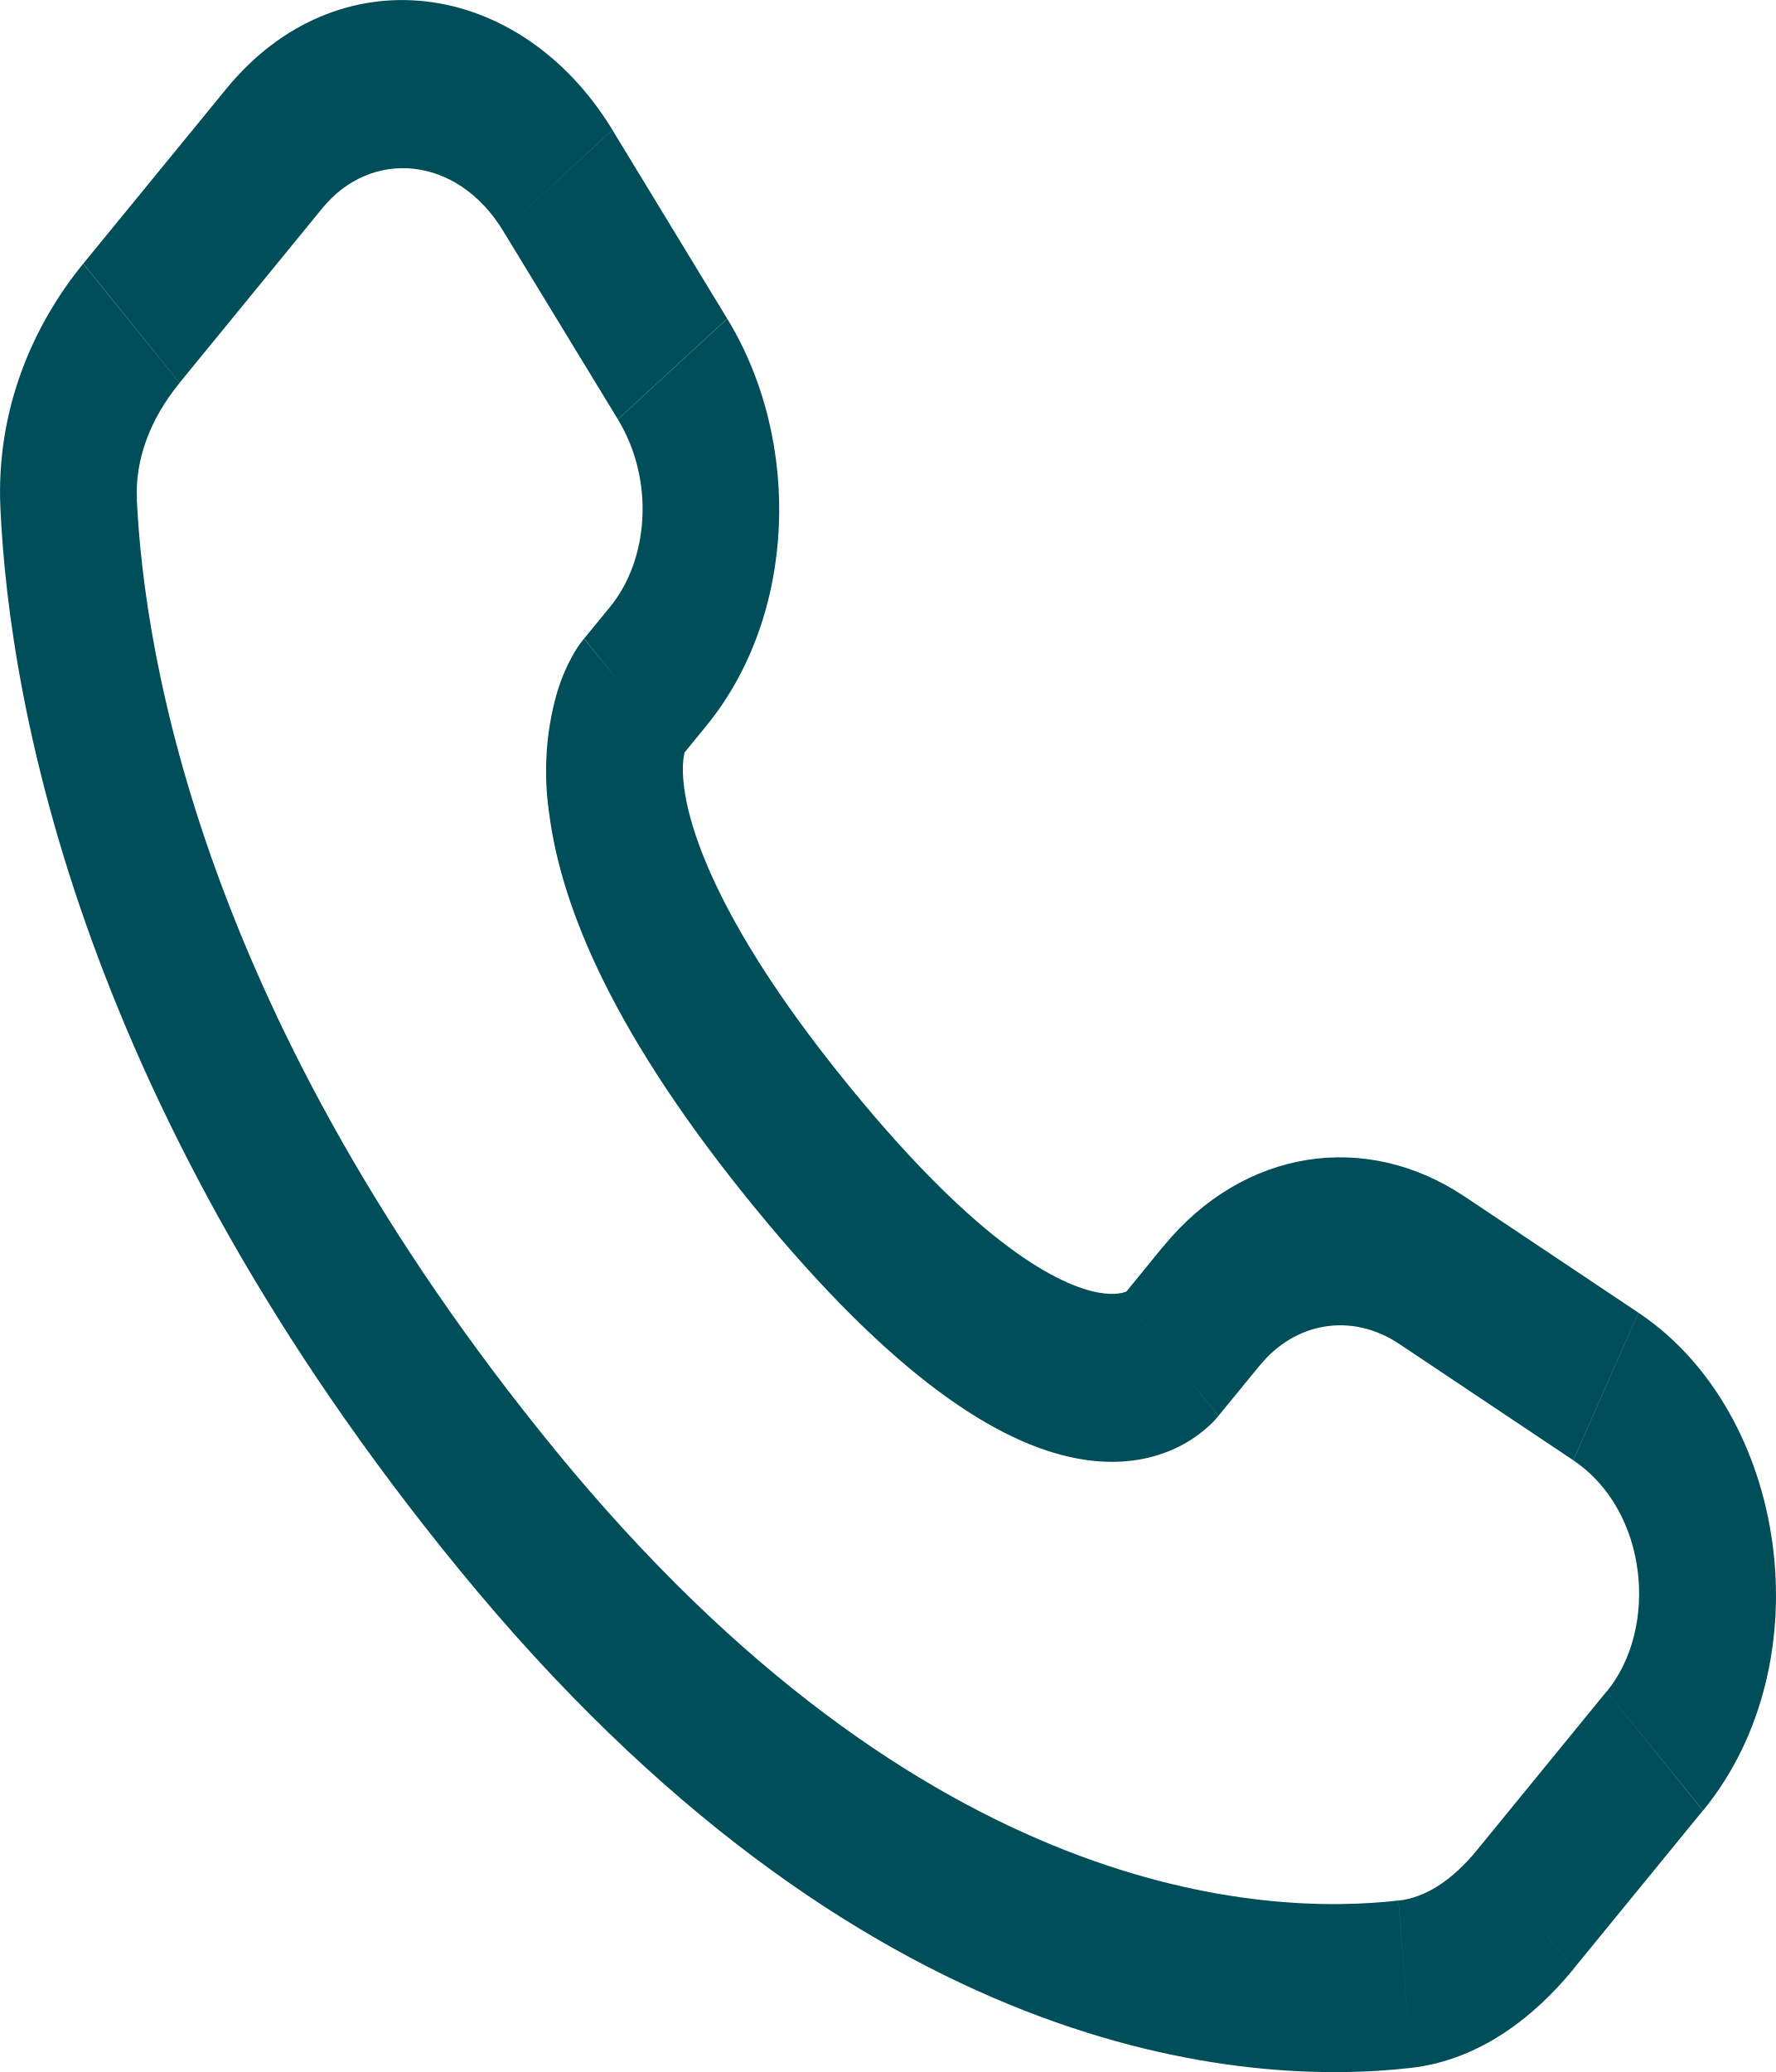
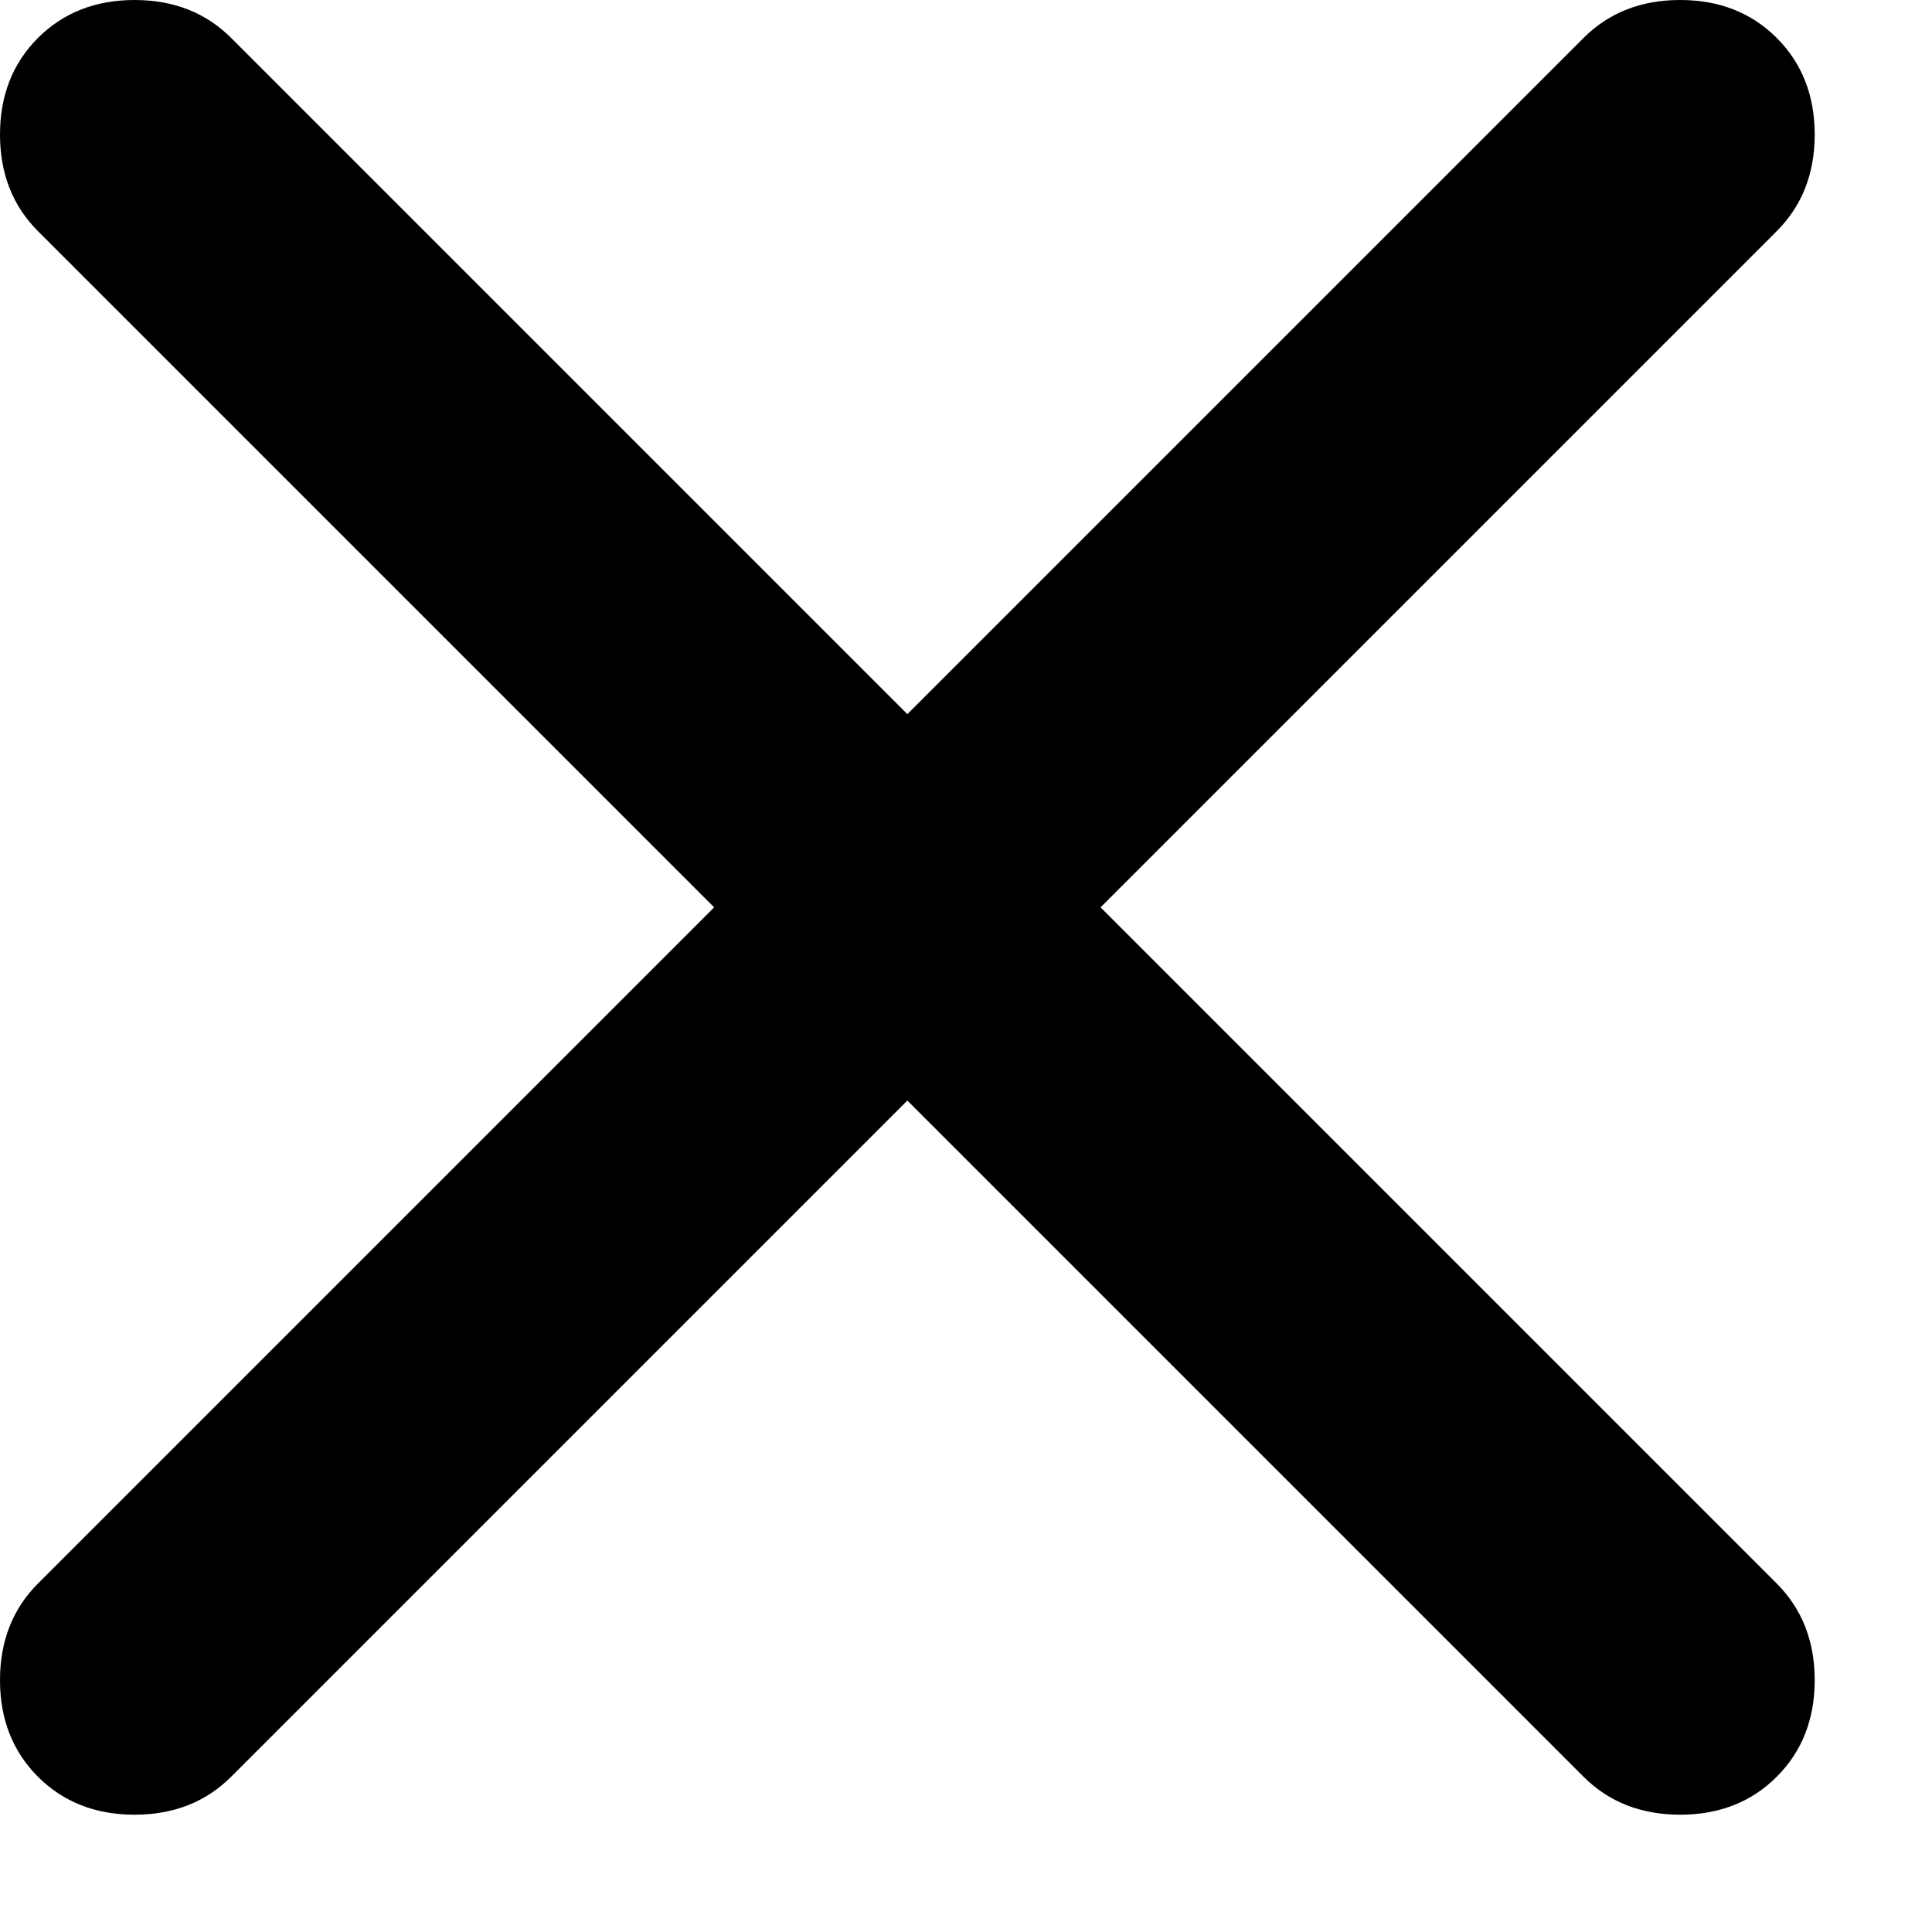
- <svg xmlns="http://www.w3.org/2000/svg" width="30" height="35" viewBox="0 0 30 35" fill="none">
-   <path d="M20.583 23.917L21.285 23.06L19.656 21.047L18.957 21.904L20.583 23.917ZM23.637 22.701L26.577 24.666L27.677 22.173L24.738 20.209L23.637 22.701ZM27.141 28.571L24.957 31.244L26.583 33.256L28.767 30.584L27.141 28.571ZM23.625 32.103C21.394 32.361 15.625 32.132 9.377 24.492L7.749 26.503C14.567 34.841 21.057 35.25 23.84 34.93L23.625 32.103ZM9.377 24.492C3.422 17.208 2.434 11.084 2.311 8.426L0.007 8.587C0.161 11.931 1.384 18.72 7.749 26.503L9.377 24.492ZM11.492 12.8L11.933 12.259L10.309 10.248L9.867 10.787L11.492 12.8ZM12.284 5.382L10.346 2.196L8.498 3.898L10.437 7.082L12.284 5.382ZM3.822 1.501L1.407 4.453L3.034 6.466L5.448 3.514L3.822 1.501ZM10.68 11.793C9.864 10.787 9.864 10.787 9.864 10.791H9.861L9.857 10.798C9.784 10.889 9.718 10.988 9.661 11.095C9.578 11.247 9.487 11.445 9.411 11.697C9.223 12.347 9.177 13.045 9.275 13.723C9.481 15.36 10.398 17.522 12.746 20.394L14.373 18.381C12.175 15.695 11.652 14.06 11.555 13.288C11.509 12.921 11.556 12.739 11.57 12.698C11.58 12.672 11.58 12.669 11.57 12.686C11.557 12.713 11.541 12.737 11.524 12.76L11.509 12.779L11.493 12.796L10.68 11.793ZM12.746 20.394C15.095 23.266 16.862 24.386 18.194 24.636C18.876 24.765 19.425 24.662 19.842 24.471C20.075 24.366 20.294 24.215 20.488 24.025L20.565 23.94L20.576 23.928L20.58 23.923L20.582 23.919C20.582 23.919 20.583 23.917 19.77 22.91C18.954 21.904 18.959 21.902 18.959 21.902L18.962 21.898L18.965 21.895L18.974 21.885L18.99 21.866L19.048 21.809C19.062 21.798 19.059 21.799 19.037 21.813C18.999 21.83 18.848 21.889 18.545 21.832C17.908 21.711 16.57 21.068 14.373 18.381L12.746 20.394ZM10.346 2.194C8.777 -0.379 5.694 -0.788 3.822 1.501L5.448 3.514C6.266 2.513 7.718 2.618 8.498 3.898L10.346 2.194ZM2.313 8.428C2.282 7.773 2.527 7.088 3.034 6.468L1.405 4.455C0.579 5.465 -0.072 6.895 0.007 8.587L2.313 8.428ZM24.957 31.244C24.535 31.763 24.08 32.054 23.626 32.105L23.84 34.93C24.971 34.799 25.895 34.099 26.584 33.258L24.957 31.244ZM11.933 12.259C13.449 10.407 13.561 7.48 12.286 5.384L10.438 7.084C11.058 8.104 10.966 9.442 10.307 10.25L11.933 12.259ZM26.578 24.668C27.835 25.508 28.03 27.487 27.143 28.573L28.77 30.584C30.832 28.062 30.196 23.856 27.678 22.174L26.578 24.668ZM21.285 23.062C21.875 22.339 22.826 22.161 23.639 22.702L24.74 20.211C23.072 19.094 21.005 19.403 19.657 21.049L21.285 23.062Z" fill="#004E5A" />
+ <svg xmlns="http://www.w3.org/2000/svg" width="14" height="14" viewBox="0 0 14 14" fill="none">
+   <path d="M6.575 7.975L1.675 12.875C1.492 13.058 1.258 13.15 0.975 13.15C0.692 13.15 0.458 13.058 0.275 12.875C0.092 12.692 0 12.458 0 12.175C0 11.892 0.092 11.658 0.275 11.475L5.175 6.575L0.275 1.675C0.092 1.492 0 1.258 0 0.975C0 0.692 0.092 0.458 0.275 0.275C0.458 0.092 0.692 0 0.975 0C1.258 0 1.492 0.092 1.675 0.275L6.575 5.175L11.475 0.275C11.658 0.092 11.892 0 12.175 0C12.458 0 12.692 0.092 12.875 0.275C13.058 0.458 13.15 0.692 13.15 0.975C13.15 1.258 13.058 1.492 12.875 1.675L7.975 6.575L12.875 11.475C13.058 11.658 13.15 11.892 13.15 12.175C13.15 12.458 13.058 12.692 12.875 12.875C12.692 13.058 12.458 13.15 12.175 13.15C11.892 13.15 11.658 13.058 11.475 12.875L6.575 7.975Z" fill="black" />
</svg>
